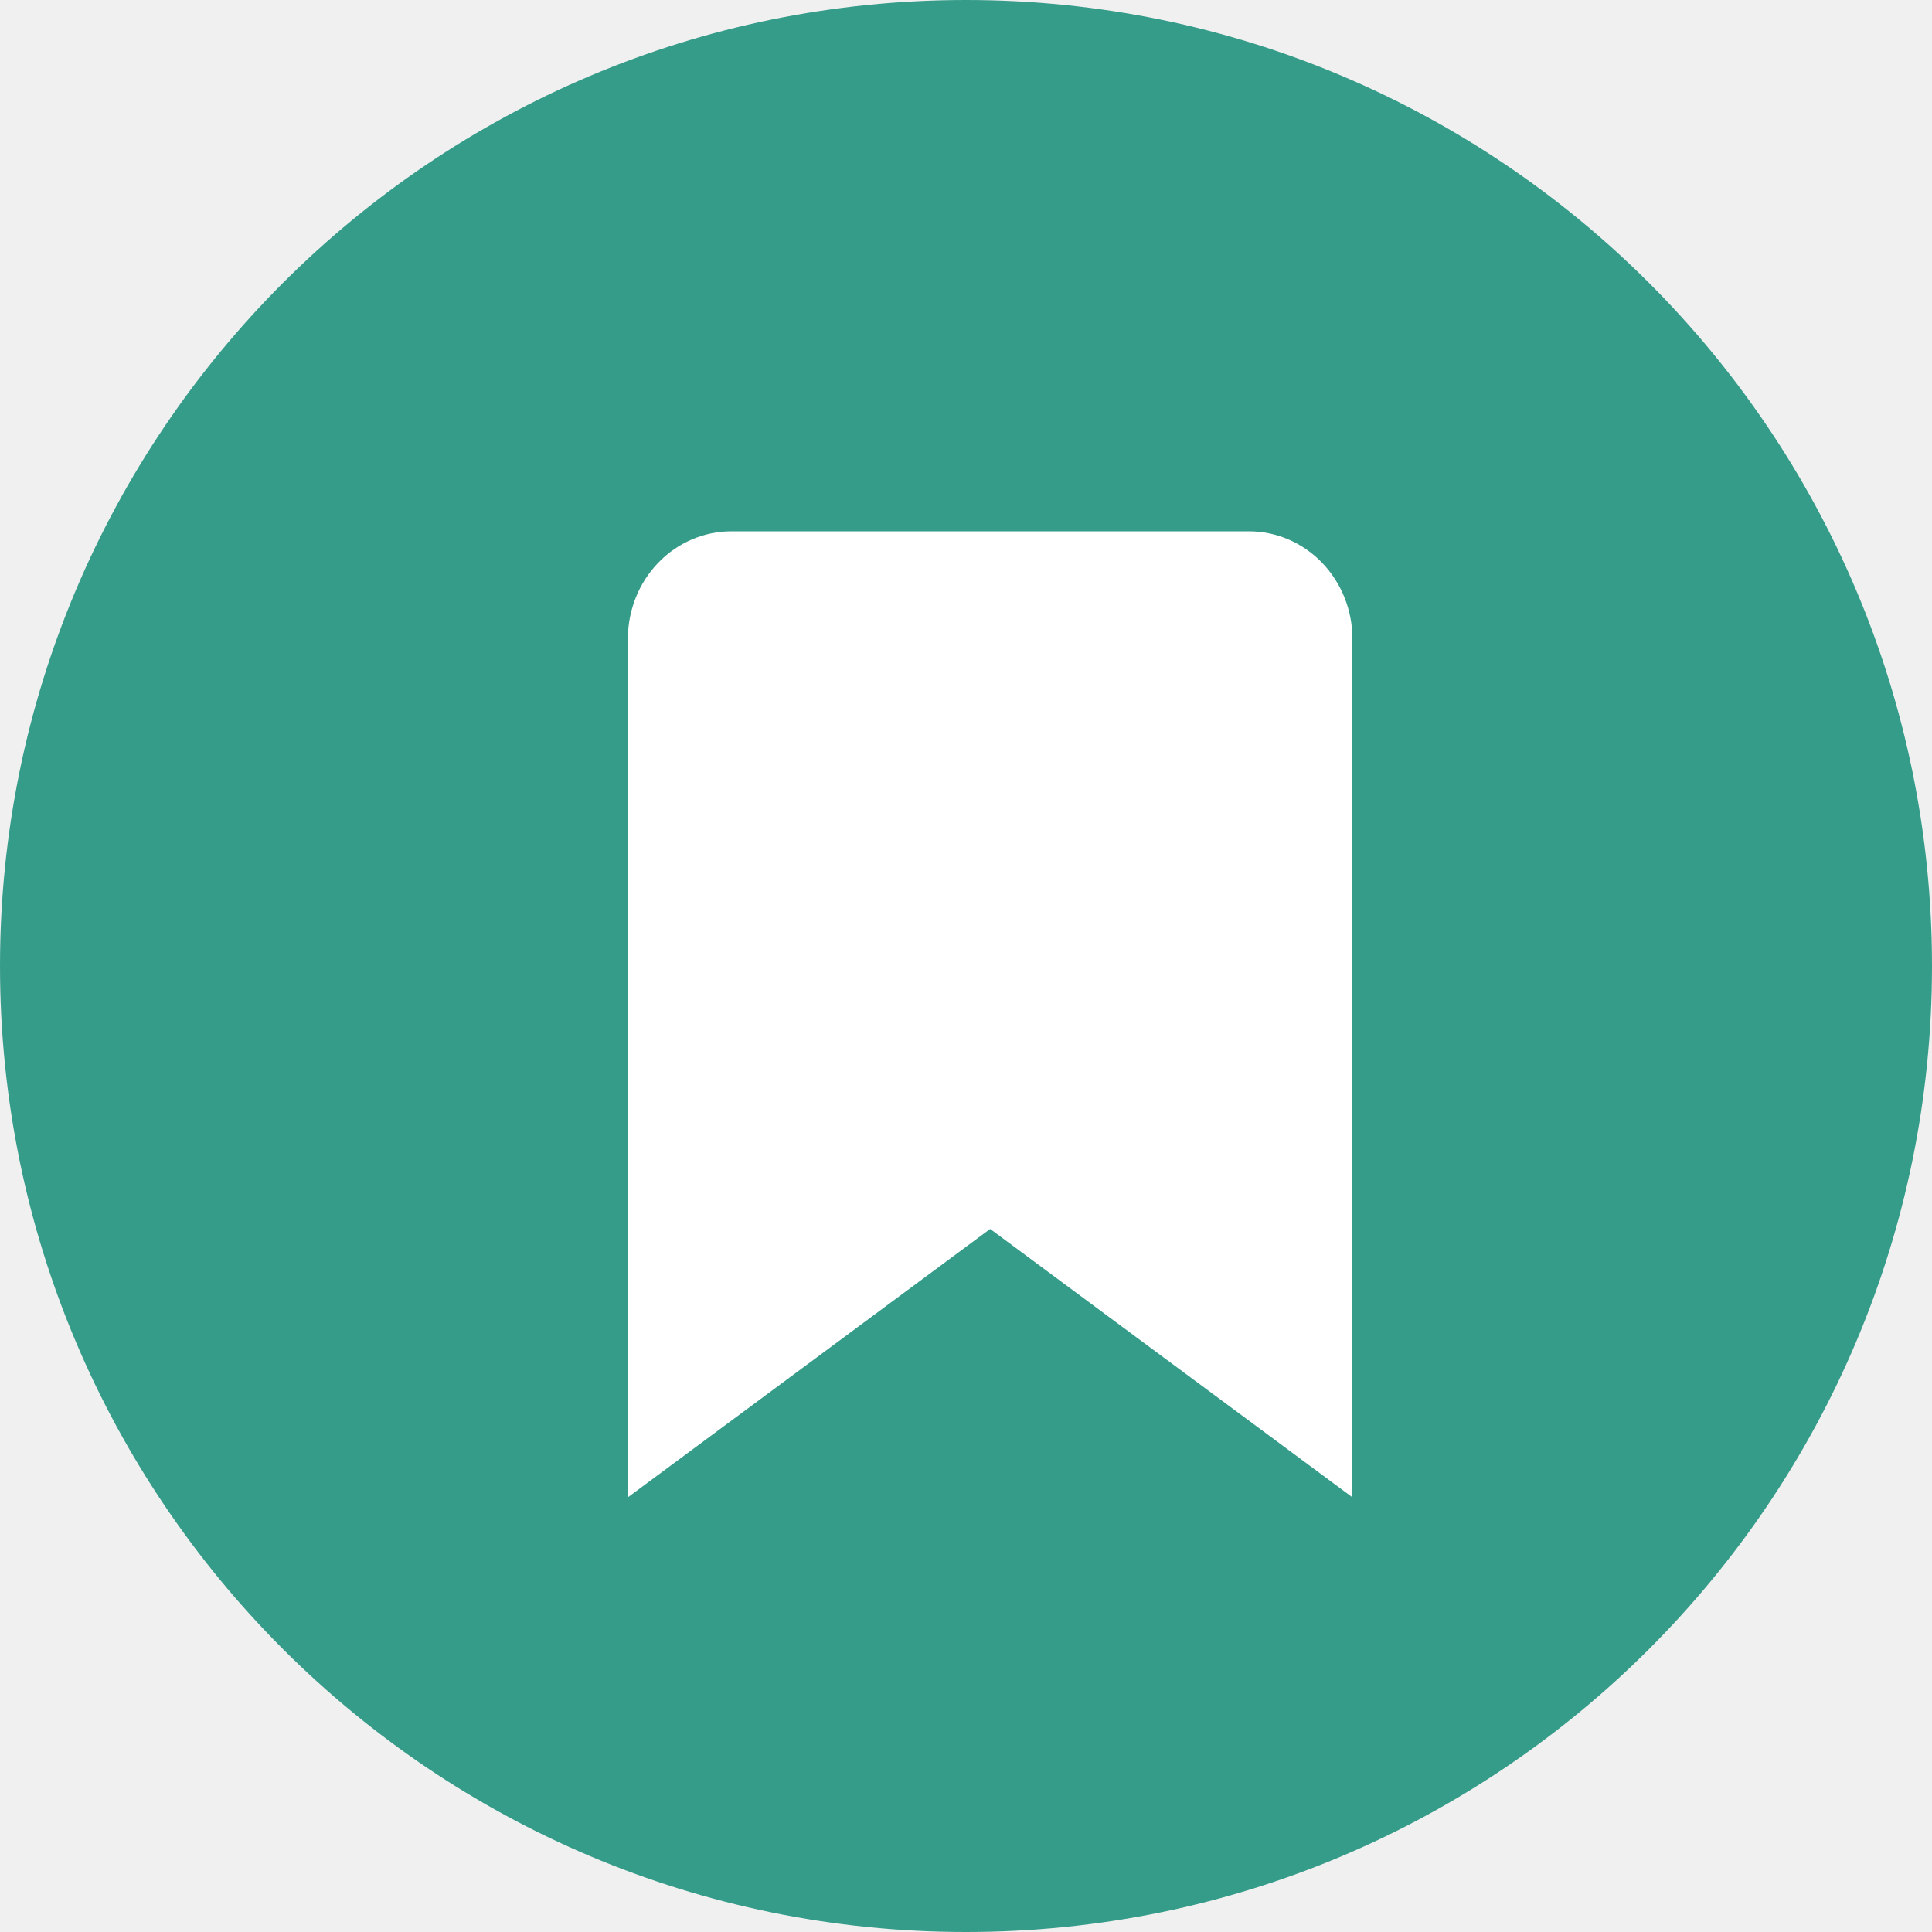
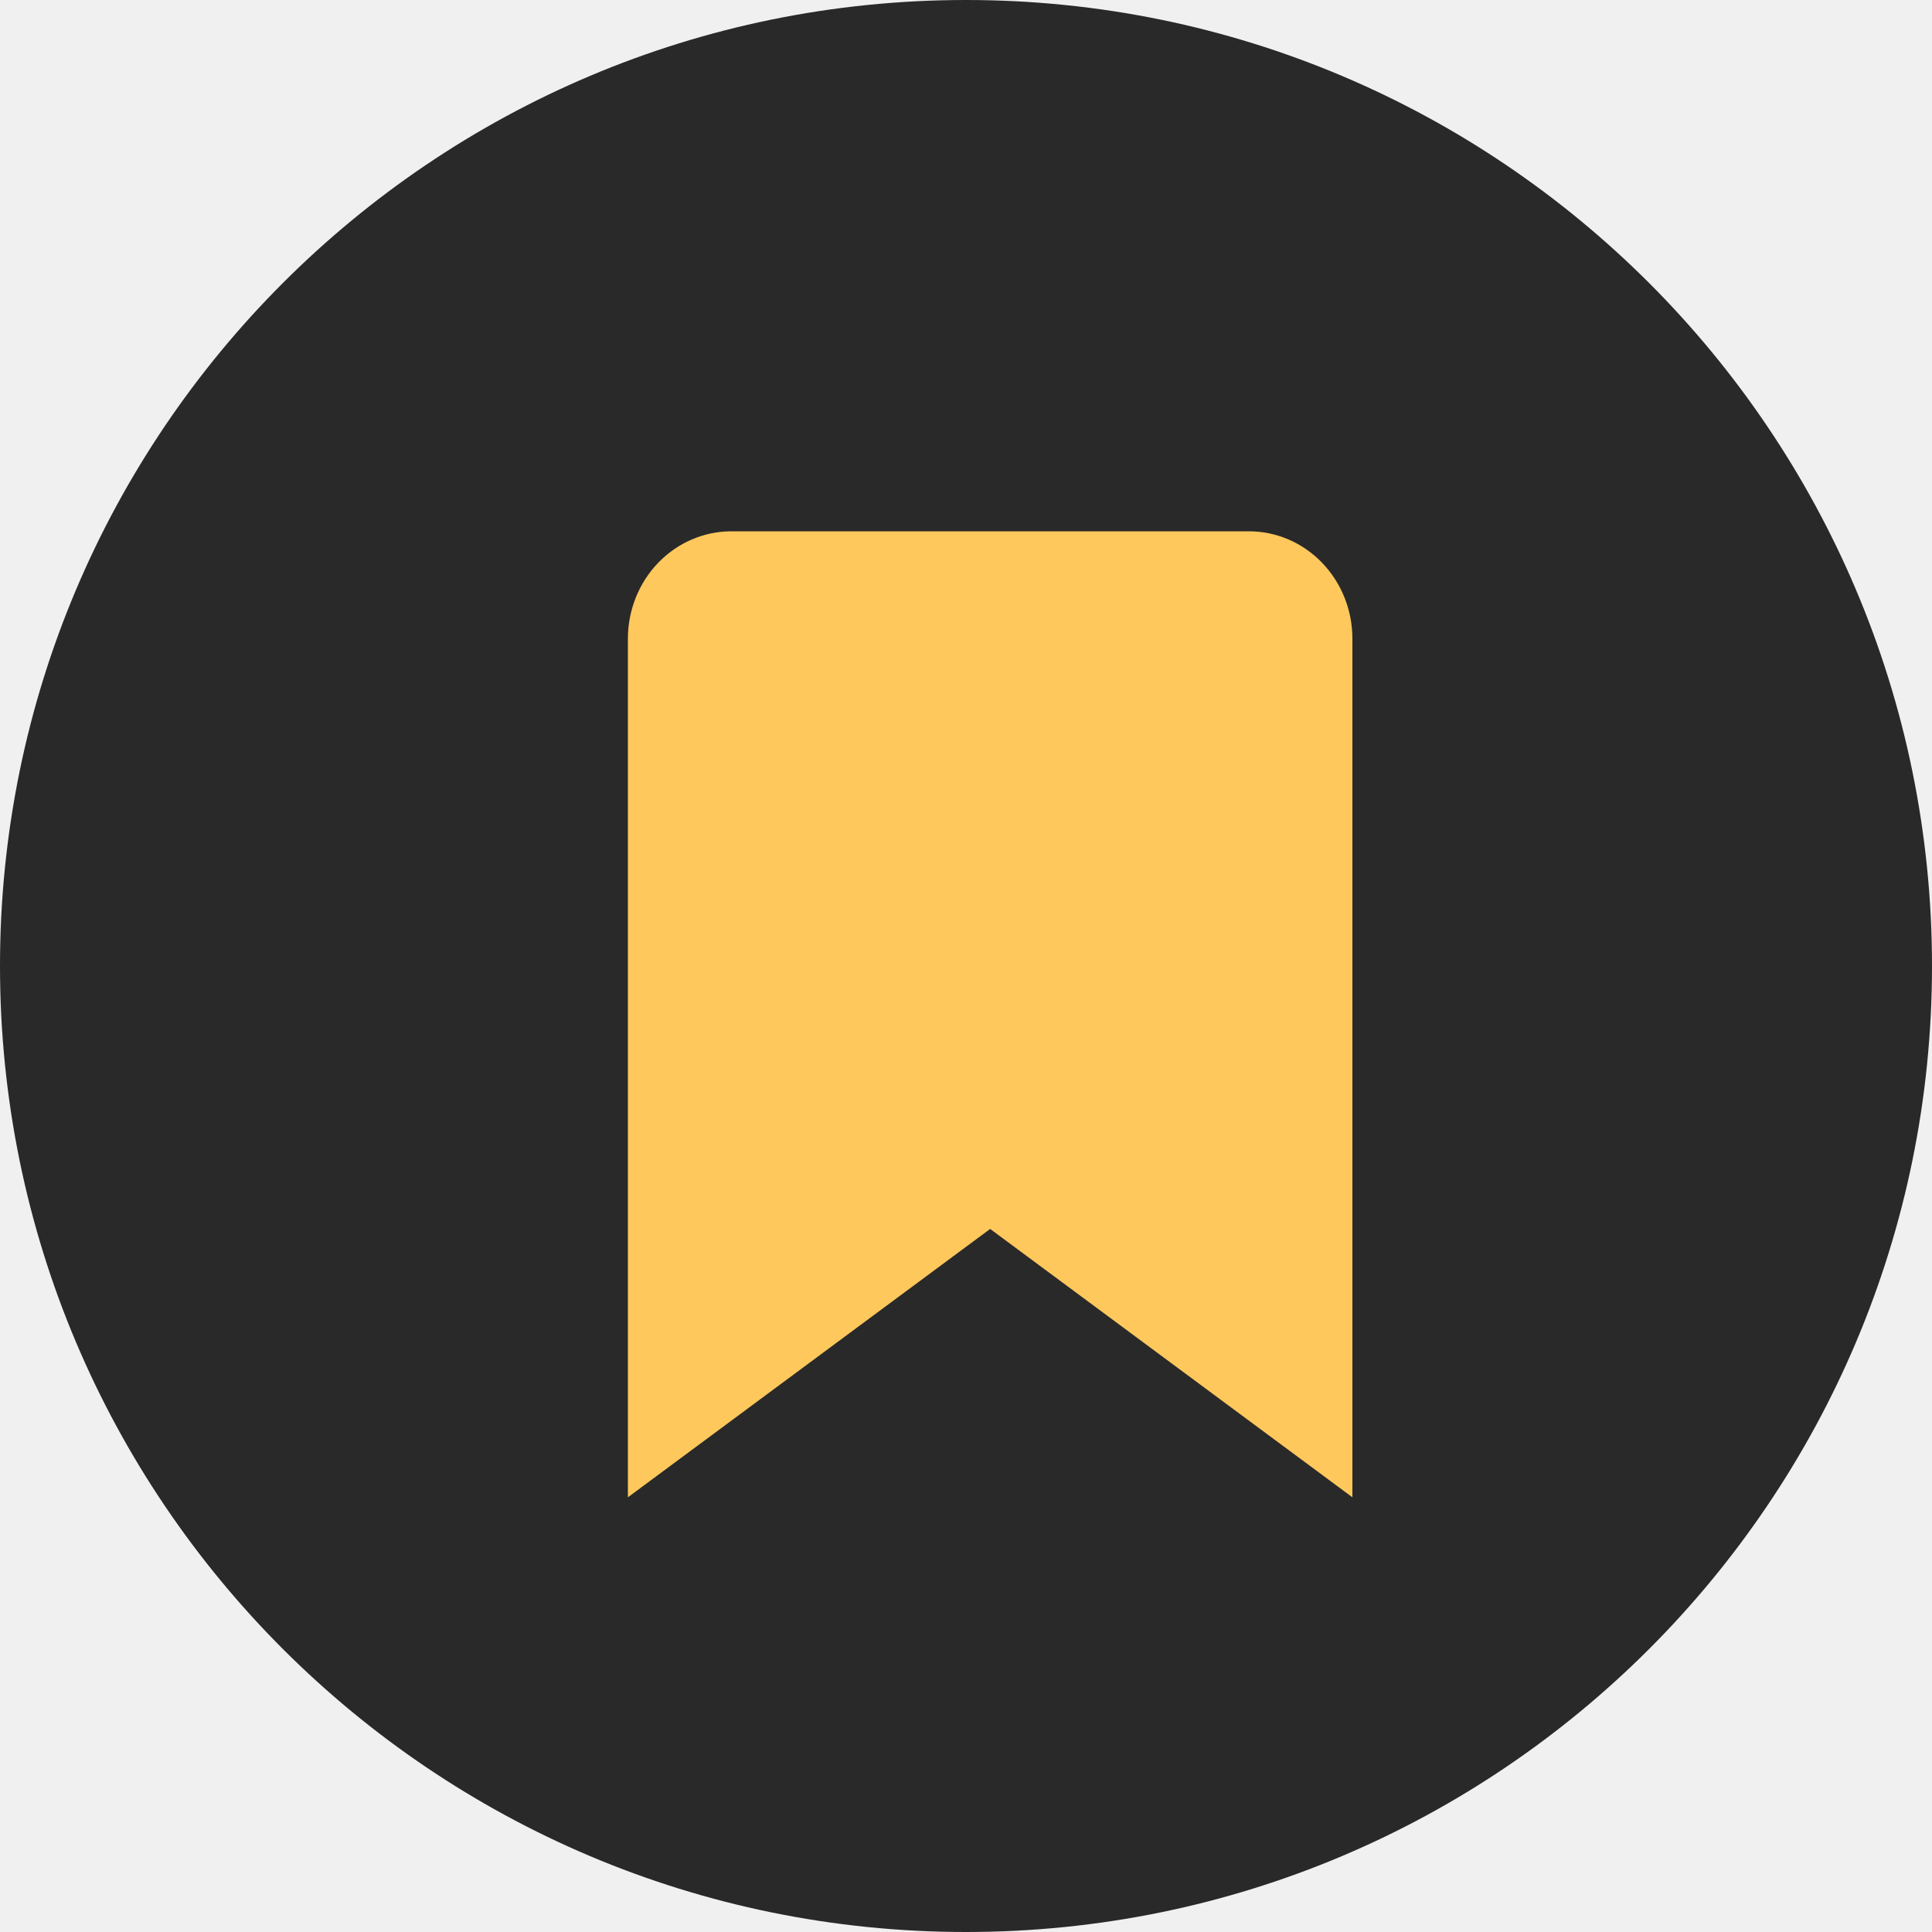
<svg xmlns="http://www.w3.org/2000/svg" width="40" height="40" viewBox="0 0 40 40" fill="none">
-   <circle cx="20" cy="20" r="20" fill="#369C8A" />
-   <path d="M28 31L20.5 25.444L13 31V13.222C13 12.633 13.226 12.068 13.628 11.651C14.03 11.234 14.575 11 15.143 11H25.857C26.425 11 26.971 11.234 27.372 11.651C27.774 12.068 28 12.633 28 13.222V31Z" fill="white" />
+   <circle cx="20" cy="20" r="20" fill="#292929" />
+   <path d="M28 31L20.5 25.444L13 31V13.222C13 12.633 13.226 12.068 13.628 11.651C14.03 11.234 14.575 11 15.143 11H25.857C26.425 11 26.971 11.234 27.372 11.651C27.774 12.068 28 12.633 28 13.222V31Z" fill="#FFC85C" />
</svg>
